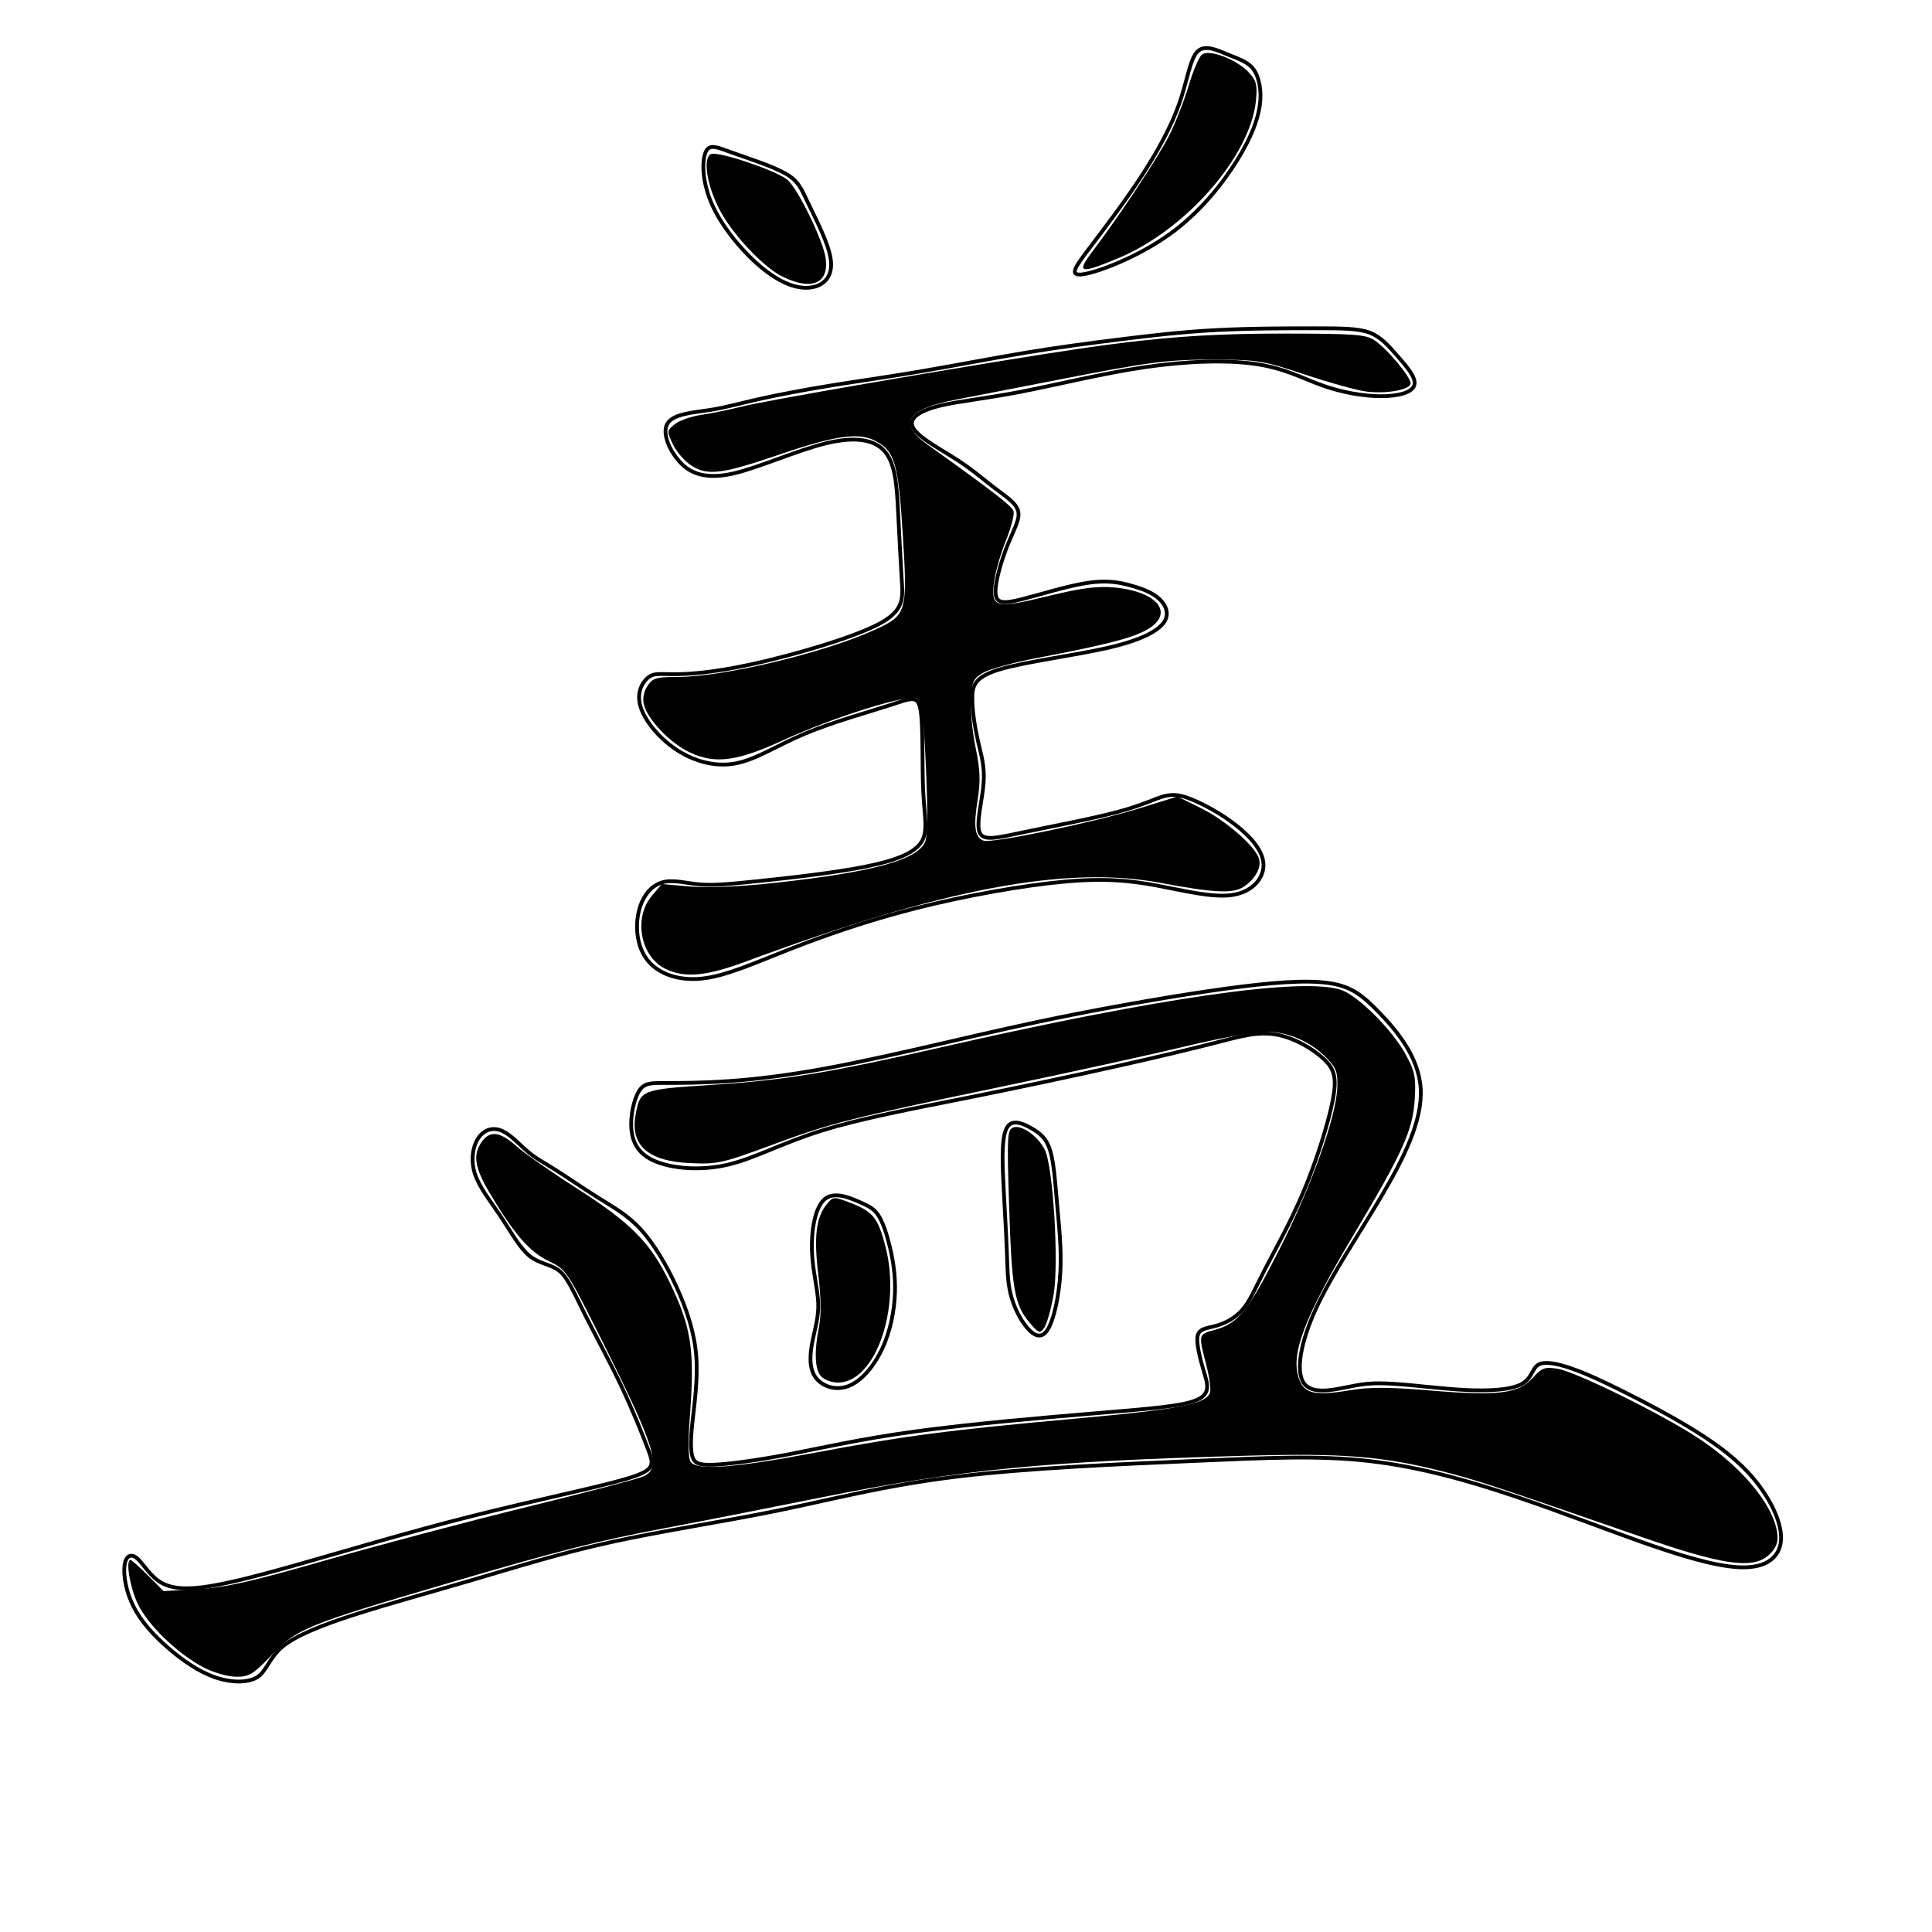
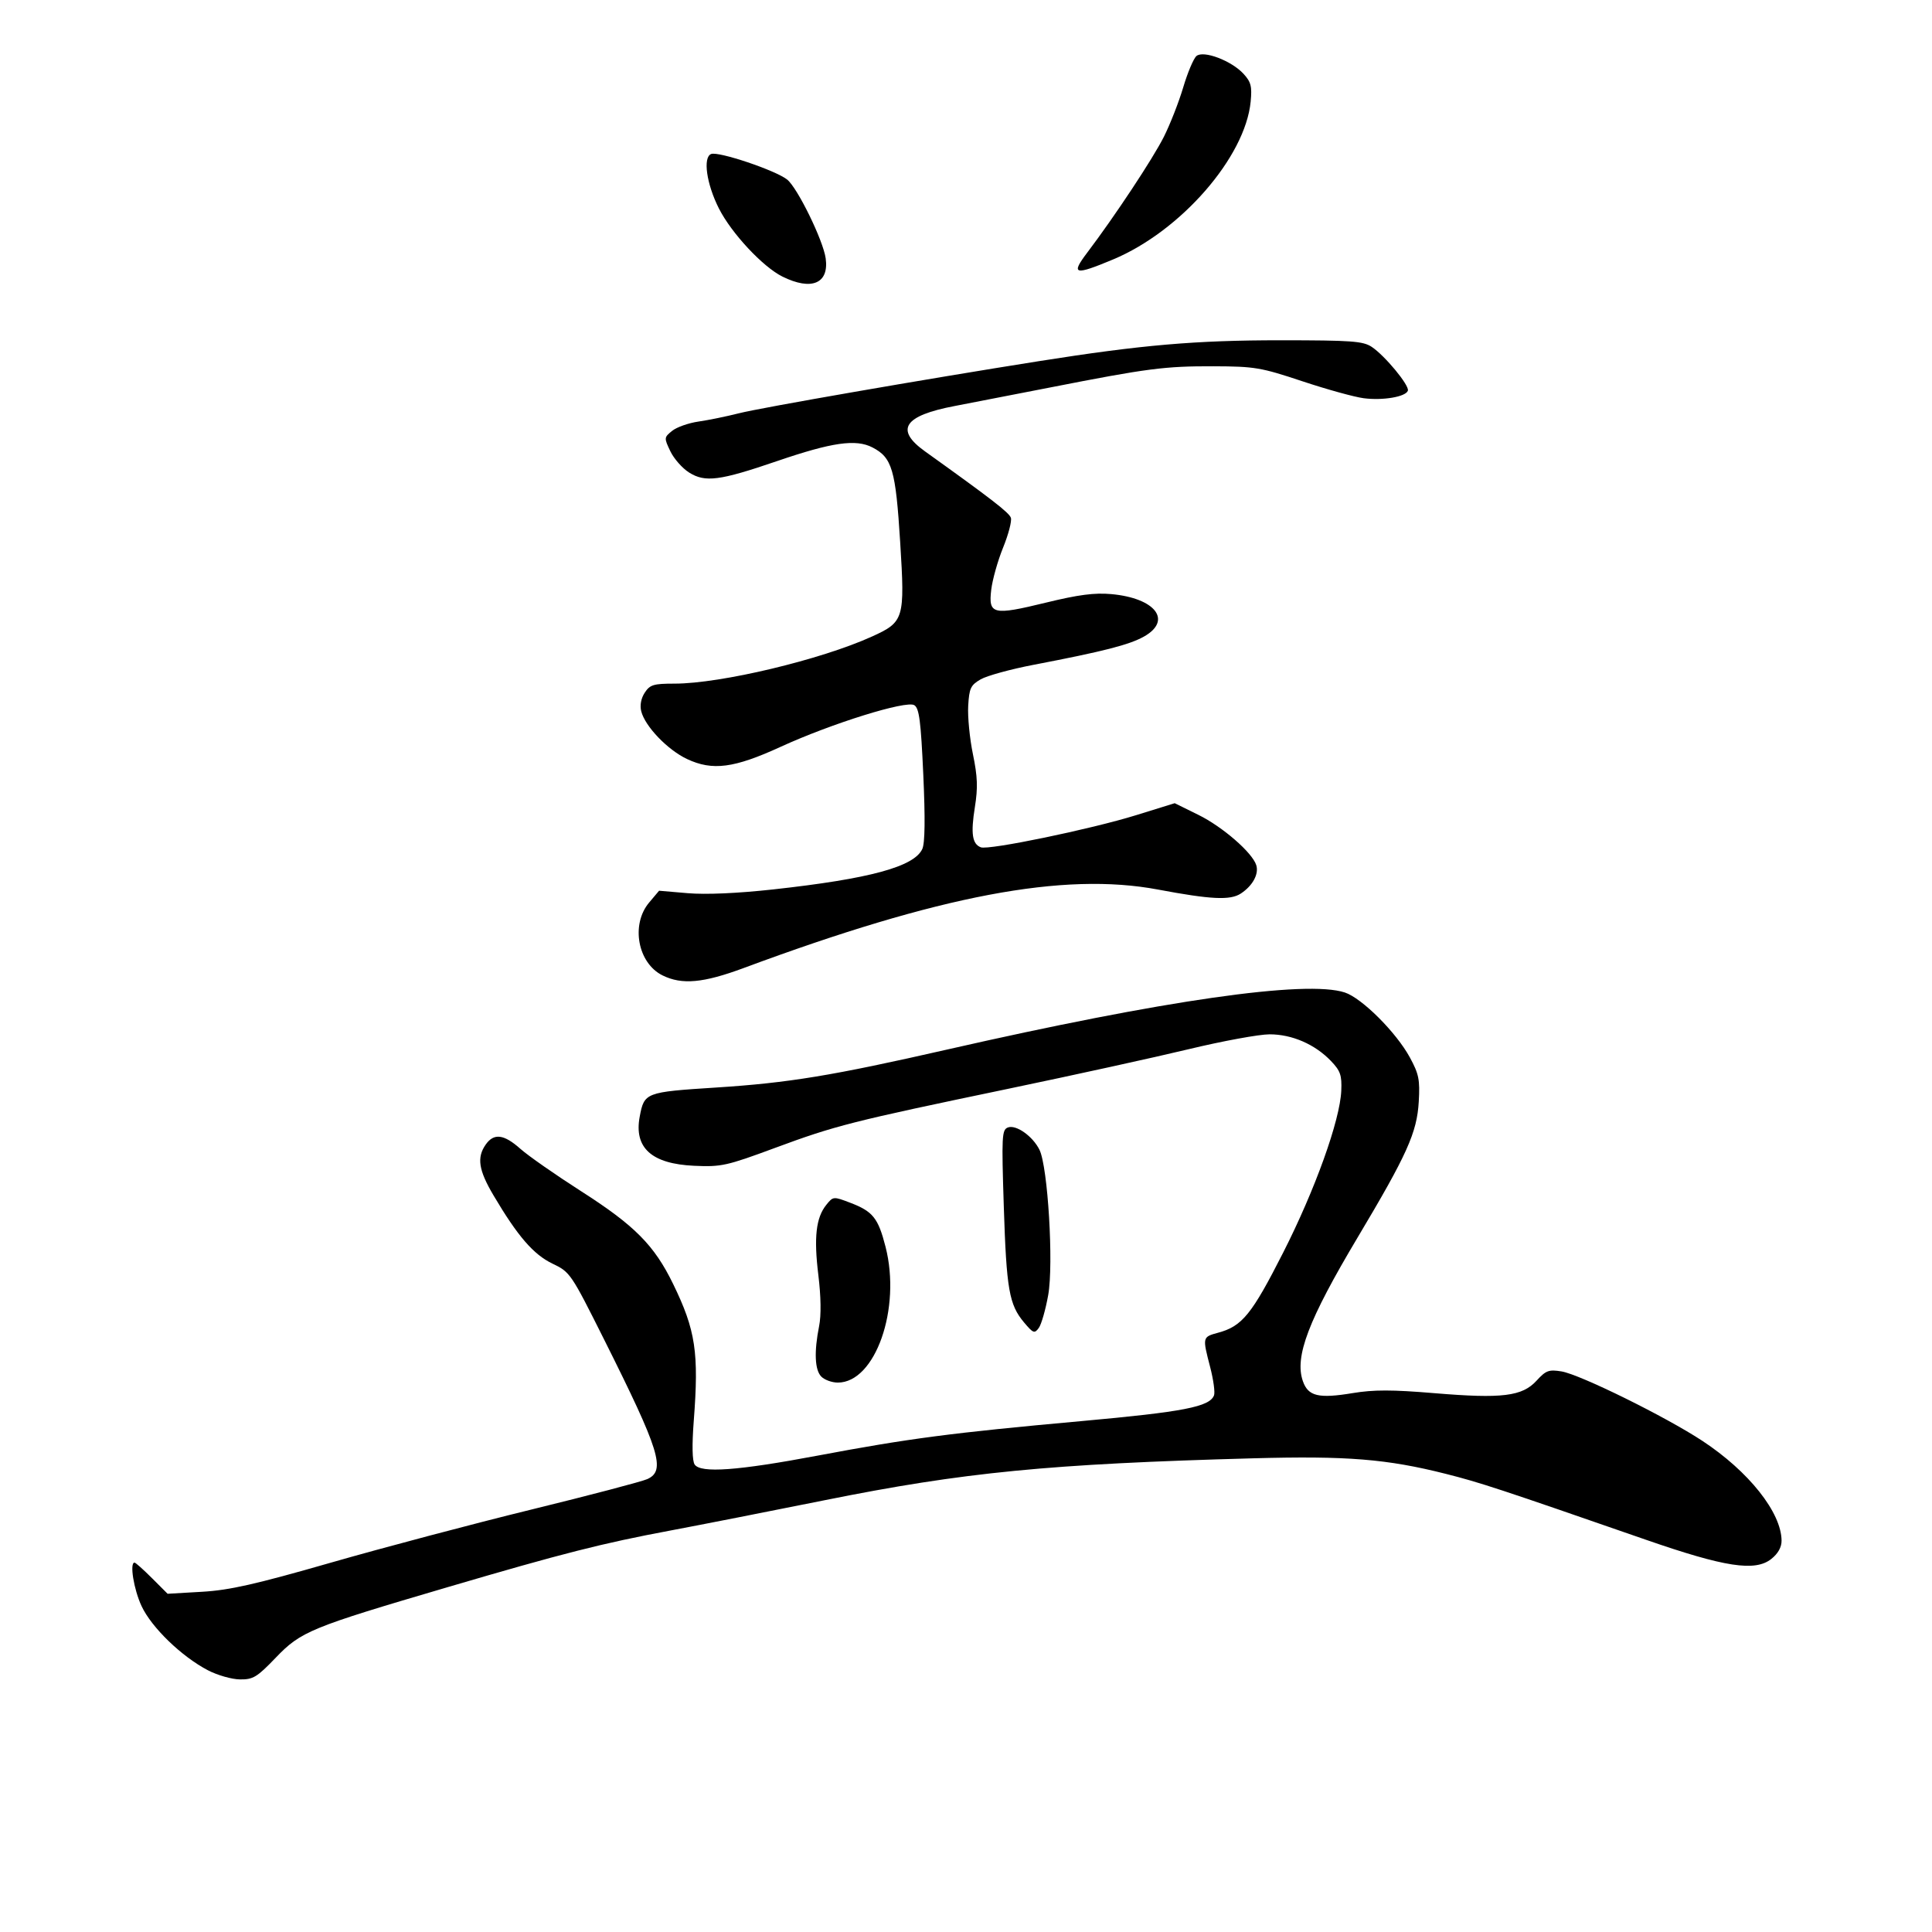
<svg xmlns="http://www.w3.org/2000/svg" width="512" height="512" viewBox="0 0 512 512" version="1.1" id="svg8">
  <defs id="defs2">
    </defs>
  <g id="layer1" transform="translate(0,-161.5333)" />
-   <path style="fill:none;stroke:#000000;stroke-width:1px;stroke-linecap:butt;stroke-linejoin:miter;stroke-opacity:1" d="M 187,40.333 C 186,42.666 186,48.332 188.834,54.5 191.668,60.668 197.333,67.333 202.38,71.348 207.428,75.362 211.667,76.667 215.001,76.166 218.334,75.666 220.668,73.332 220.204,69.069 219.74,64.806 216.333,58.333 214.333,54.166 212.333,50 211.666,47.999 208.168,46 204.669,44.001 198.334,42 194.167,40.5 190,39 188,38 187,40.333 Z" id="path21" />
-   <path style="fill:none;stroke:#000000;stroke-width:1px;stroke-linecap:butt;stroke-linejoin:miter;stroke-opacity:1" d="M 317.334,13.666 C 315.333,15.666 314.667,21.332 312.5,27.5 310.333,33.667 306.667,40.332 302.228,47.086 297.789,53.839 292.334,60.999 288.667,65.832 285.001,70.666 283.001,73.332 287.17,72.665 291.339,71.998 301.668,68 309.834,62.166 318,56.333 324.001,48.666 327.834,42.499 331.667,36.333 333.334,31.665 333.872,27.858 334.41,24.051 333.667,20.333 332.167,18.333 330.668,16.334 328.334,15.667 325.5,14.5 322.666,13.333 319.334,11.667 317.334,13.666 Z" id="path25" />
-   <path style="fill:none;stroke:#000000;stroke-width:1px;stroke-linecap:butt;stroke-linejoin:miter;stroke-opacity:1" d="M 176.834,112.333 C 175.333,115 177.666,120 180.677,122.961 183.687,125.922 188.001,127 194.695,125.396 201.389,123.791 211.335,119.333 218.834,117.5 226.334,115.667 231.668,116.333 234.5,119.666 237.333,122.998 237.667,128.999 238,135.5 238.333,142 238.667,148.999 238.98,153.816 239.293,158.634 239.667,161.999 232.332,165.667 224.997,169.334 210.001,173.666 199.334,176 188.667,178.333 182.334,178.667 178.501,178.667 174.667,178.667 173.334,178.334 171.834,179.5 170.333,180.667 168.667,183.332 169.668,187 170.668,190.669 174.333,195.333 179,198.5 183.667,201.667 189.334,203.334 194.834,202.333 200.334,201.333 205.668,197.666 213.167,194.5 220.666,191.334 230.335,188.666 236.001,186.833 241.668,184.999 243.335,183.999 244.001,188.496 244.667,192.992 244.333,202.999 244.667,209.833 245,216.666 246,220.333 244.167,223.166 242.334,226 237.668,227.999 229.333,229.667 220.998,231.334 209.001,232.667 201.001,233.5 193.001,234.333 189.001,234.667 185.487,234.379 181.972,234.092 178.334,233 175.501,233.833 172.667,234.666 170.334,237.332 169.333,241.323 168.332,245.314 168.667,250.666 171.501,254.333 174.335,258.001 179.667,260 186,259.333 192.334,258.666 199.668,255.333 209,251.667 218.333,248 229.668,244 242.805,240.672 255.942,237.344 271.001,234.666 281.834,233.667 292.667,232.667 299.334,233.333 306.5,234.667 313.666,236 321.334,238 326.667,237.166 332.001,236.333 335.001,232.666 334.834,229 334.668,225.334 331.333,221.667 327.5,218.667 323.667,215.667 319.334,213.334 316.167,212 313.001,210.667 311.001,210.333 308.5,211 306,211.667 303.001,213.333 296.166,215.167 289.33,217.001 278.668,219 271.501,220.5 264.334,222 260.668,223 259.625,220.653 258.582,218.306 260.334,211.999 260.667,207.499 261,203 260,199.999 259.167,196.333 258.333,192.667 257.667,188.333 257.667,184.999 257.667,181.666 258.334,179.332 265.143,177.336 271.952,175.339 285.001,173.667 293.668,171.666 302.334,169.666 306.668,167.333 308.36,165.06 310.052,162.787 309,160.333 307.167,158.667 305.334,157 302.667,156 299.667,155.167 296.667,154.333 293.334,153.667 288,154.5 282.666,155.333 275.335,157.666 270.668,158.833 266.001,160 264.001,160 263.834,157.165 263.668,154.329 265.334,148.665 267,144.499 268.667,140.333 270.334,137.666 269.834,135.5 269.335,133.334 266.667,131.667 263.74,129.44 260.814,127.212 258.667,125.333 255.833,123.333 253,121.333 250,119.667 247.167,117.833 244.333,116 241.667,114 241.667,112.166 241.668,110.332 244.334,108.666 249.166,107.5 253.998,106.334 261.001,105.667 270.618,103.804 280.235,101.941 292.001,99 303.173,97.338 314.344,95.677 325.334,95.333 333,96.5 340.667,97.667 345.334,100.334 350.5,102.167 355.667,104 361.334,105 366.001,105 370.667,105 374.335,104 374.834,102 375.334,100.001 372.667,97 370.333,94.333 368,91.667 366,89.333 363.001,88.167 360.001,87 355.334,87 348.167,87 340.999,87 331.001,87 321.834,87.5 312.667,88 304.334,89 296.498,89.979 288.661,90.957 280.668,92 272.019,93.432 263.371,94.864 252.334,97 243.501,98.5 234.667,100 227.334,101 220.167,102.167 213,103.333 206.001,104.666 200.834,105.833 195.667,107 192.335,108 188,108.667 183.666,109.333 178.334,109.667 176.834,112.333 Z" id="path29" />
-   <path style="fill:none;stroke:#000000;stroke-width:1px;stroke-linecap:butt;stroke-linejoin:miter;stroke-opacity:1" d="M 133.001,299.666 C 130.668,298.666 128.335,299.333 126.834,301.5 125.333,303.667 124.667,307.332 125.834,311 127.001,314.668 130,318.333 132.667,322.333 135.333,326.333 137.666,330.666 140.334,332.833 143.001,335 146.001,335 148.25,336.798 150.498,338.596 152.333,343 155,348.333 157.667,353.667 161.333,360.333 164.5,367 167.667,373.666 170.333,380.333 171.833,384.333 173.333,388.333 173.666,389.666 165.663,392 157.659,394.335 141.334,397.666 124.727,401.865 108.119,406.064 91.668,411 79.334,414.5 67.001,418 59.001,420 53.334,420.667 47.667,421.333 44.334,420.667 41.833,418.833 39.333,416.999 37.666,414 36.167,412.833 34.668,411.666 33.335,412.333 33.001,414.835 32.667,417.336 33.333,421.666 35.341,425.675 37.349,429.684 40.667,433.333 44.5,436.667 48.334,440 52.667,443 57.001,444.5 61.334,446 65.668,446 68.135,444.493 70.603,442.987 71.334,439.332 74.856,436.39 78.378,433.449 85.335,430.666 94.167,427.833 102.999,425 114.001,422 125.334,418.667 136.667,415.333 148.335,411.666 162,408.667 175.666,405.667 191.334,403.333 205.803,400.386 220.273,397.439 234.335,393.666 253.5,391.333 272.666,389 297.334,388 316.667,387.159 336,386.317 349.334,385.667 362.667,387.167 376,388.667 389.001,392.334 401.834,396.667 414.667,401 427.334,406 438,409.667 448.667,413.333 457.334,415.667 463.167,415.333 469.001,414.999 472.001,411.999 472.001,407.5 472.001,403.002 469,397 464.833,392 460.667,387 455.333,383 449.167,379.167 443,375.333 436,371.667 430.334,368.833 424.667,366 420.334,364 416.5,362.667 412.667,361.333 409.334,360.667 407.667,361.667 406,362.666 406,365.332 403.166,366.833 400.332,368.333 394.668,368.667 388.331,368.356 381.993,368.045 374.334,367 369.006,366.708 363.678,366.415 361.668,366.667 357.5,367.5 353.332,368.334 347.668,369.666 345.501,366.498 343.334,363.331 344.667,355.666 348.756,346.781 352.845,337.896 360.001,327.332 366,317.166 372,307 377.001,296.999 376.501,288.5 376.001,280.001 370,273 365.5,268.333 361,263.667 358,261.333 352,260.5 346.001,259.667 337.001,260.333 324.834,262 312.666,263.667 297.334,266.333 284.667,268.833 272,271.333 262.001,273.666 251.167,276.167 240.333,278.667 228.668,281.333 218.667,283.167 208.667,285 200.334,286 193.167,286.5 186,287 180.001,287 176.168,287 172.334,287 170.668,287 169.334,289.167 168,291.335 167,295.666 167.334,299.333 167.667,303 169.333,306 173.834,307.833 178.335,309.667 185.668,310.333 192.834,308.667 200,307 207.001,302.999 217.667,299.666 228.332,296.334 242.668,293.666 256.64,290.875 270.613,288.083 285.001,285 296.167,282.5 307.334,280 315.668,278 322.322,276.289 328.975,274.578 333.335,273.333 338.167,274.166 342.999,274.999 348,278 350.833,280.666 353.666,283.333 354.333,285.666 353.181,291.62 352.029,297.574 349,307.332 345.5,315.666 342,324 338.001,330.999 335.334,336.166 332.667,341.333 331.334,344.665 329.334,346.999 327.334,349.333 324.668,350.666 322.334,351.333 320,352 318.001,352 317.442,353.765 316.883,355.53 318,359.999 319,363.333 320,366.667 321,369.333 317.166,371 313.333,372.667 304.668,373.333 290.667,374.5 276.665,375.667 257.334,377.333 242.668,379.333 228.001,381.333 218.001,383.666 209.52,385.308 201.039,386.949 193.334,388 189.167,388.167 185,388.333 184,387.667 183.5,385.999 183,384.332 183,381.666 183.475,377.163 183.951,372.661 185,365.666 184.517,359.383 184.033,353.1 182,346.999 179.333,341.166 176.667,335.334 173.333,329.666 169.834,325.833 166.334,322 162.667,320 158.667,317.5 154.666,315 150.334,312 147.167,310 144,308 142,307 139.833,305.166 137.666,303.333 135.333,300.667 133.001,299.666 Z" id="path33" />
-   <path style="fill:none;stroke:#000000;stroke-width:1px;stroke-linecap:butt;stroke-linejoin:miter;stroke-opacity:1" d="M 218.5,317.833 C 216,319.999 215,325.999 215.167,331.333 215.333,336.667 216.666,341.333 216.833,345.166 217,348.999 216,351.999 215.334,355.333 214.667,358.667 214.333,362.332 216.001,364.833 217.668,367.334 221.334,368.667 224.834,367.333 228.334,366 231.668,361.999 233.834,357.333 236,352.667 237,347.332 237.171,342.693 237.342,338.054 236.667,333.999 235.833,330.5 235,327 234,323.999 232.834,322.167 231.667,320.334 230.334,319.667 227.667,318.5 224.999,317.333 221,315.667 218.5,317.833 Z" id="path37" />
-   <path style="fill:none;stroke:#000000;stroke-width:1px;stroke-linecap:butt;stroke-linejoin:miter;stroke-opacity:1" d="M 266.667,299.166 C 265.333,301.999 265.667,308.999 265.999,315.323 266.332,321.647 266.667,327.332 266.833,331.833 267,336.333 267,339.666 267.833,343 268.667,346.334 270.333,349.666 272.167,351.833 274.001,354 276,355 277.667,352.333 279.333,349.667 280.667,343.332 281,337.166 281.333,331 280.667,324.999 280.167,319.333 279.667,313.667 279.333,308.332 278.334,305 277.334,301.667 275.667,300.333 273.334,299 271,297.667 268,296.334 266.667,299.166 Z" id="path41" />
  <path d="M 207.355,73.299 C 202.16,70.728 193.847,61.816 190.522,55.254 187.229,48.755 186.222,41.673 188.469,40.81 190.421,40.061 205.468,45.118 208.587,47.572 211.318,49.72 218.154,63.686 218.817,68.471 219.74,75.145 215.063,77.115 207.355,73.299 Z" id="path45" />
-   <path d="M 289.5,66.65 C 296.85,56.941 306.927,41.714 309.85,35.9 311.509,32.6 313.822,26.69 314.989,22.766 316.156,18.842 317.735,15.114 318.497,14.482 320.369,12.928 327.757,15.728 330.955,19.203 332.936,21.355 333.241,22.537 332.854,26.559 331.441,41.272 314.357,60.885 296.415,68.395 286.154,72.69 285.124,72.43 289.5,66.65 Z" id="path47" />
-   <path d="M 176.294,256.727 C 169.708,253.481 167.822,243.256 172.732,237.42 L 175.369,234.286 182.982,234.937 C 187.76,235.345 196.183,234.974 205.596,233.94 231.183,231.131 242.992,227.925 245.133,223.209 245.835,221.662 245.919,215.156 245.388,203.506 244.74,189.286 244.306,185.929 243.007,185.112 240.895,183.785 221.115,189.946 207.596,196.142 195.227,201.812 189.532,202.555 182.783,199.383 177.615,196.954 171.646,190.729 170.64,186.719 170.245,185.145 170.597,183.283 171.573,181.794 172.955,179.685 173.897,179.4 179.488,179.4 191.701,179.4 218.241,173.07 231.761,166.933 240.307,163.053 240.534,162.296 239.264,141.909 238.066,122.677 237.136,119.506 231.902,116.8 227.527,114.537 221.199,115.445 206.645,120.425 191.416,125.635 187.591,126.134 183.333,123.461 181.538,122.335 179.296,119.79 178.349,117.805 176.667,114.278 176.678,114.157 178.826,112.417 180.035,111.439 183.177,110.328 185.81,109.95 188.442,109.572 193.275,108.582 196.551,107.751 202.414,106.262 245.774,98.73 276.096,93.933 303.238,89.639 317.565,88.402 340.096,88.408 358.864,88.412 361.93,88.635 364.224,90.157 367.724,92.479 374.263,100.398 373.808,101.763 373.266,103.388 367.19,104.427 362.096,103.765 359.621,103.444 352.295,101.417 345.817,99.261 334.852,95.611 333.227,95.338 322.317,95.301 309.403,95.257 304.809,95.852 279.096,100.898 269.471,102.787 258.058,105.004 253.734,105.825 240.212,108.391 237.79,112.085 245.848,117.855 263.554,130.534 268.157,134.095 268.602,135.46 268.881,136.318 267.953,139.867 266.54,143.346 265.126,146.825 263.711,151.851 263.396,154.514 262.617,161.089 263.806,161.37 277.873,157.94 286.508,155.834 290.784,155.275 295.21,155.677 306.915,156.738 311.469,162.664 303.86,166.932 299.967,169.116 293.138,170.863 274.596,174.418 268.546,175.578 262.246,177.308 260.596,178.264 257.943,179.799 257.56,180.613 257.29,185.287 257.123,188.194 257.686,193.96 258.542,198.099 259.774,204.06 259.882,206.975 259.062,212.114 257.94,219.133 258.348,221.899 260.633,222.776 262.733,223.582 289.782,217.984 301.808,214.255 L 312.021,211.089 318.308,214.187 C 324.705,217.339 332.571,224.173 333.625,227.492 334.375,229.856 332.685,232.967 329.528,235.036 326.738,236.864 321.649,236.618 307.596,233.975 282.572,229.268 249.71,235.49 197.805,254.764 187.068,258.751 181.442,259.265 176.294,256.727 Z" id="path49" />
+   <path d="M 288.086,67.004 C 295.436,57.294 305.513,42.067 308.436,36.254 310.095,32.954 312.408,27.043 313.575,23.12 314.742,19.196 316.321,15.468 317.083,14.835 318.955,13.282 326.343,16.082 329.541,19.557 331.522,21.708 331.827,22.89 331.44,26.913 330.027,41.625 312.943,61.238 295.001,68.748 284.739,73.043 283.71,72.783 288.086,67.004 Z" id="path47" />
+   <path d="M 175.587,258.495 C 169.001,255.249 167.115,245.024 172.025,239.188 L 174.662,236.054 182.275,236.705 C 187.053,237.113 195.476,236.742 204.889,235.708 230.476,232.898 242.285,229.693 244.426,224.976 245.127,223.43 245.212,216.924 244.681,205.274 244.033,191.054 243.599,187.697 242.299,186.88 240.188,185.553 220.408,191.714 206.889,197.91 194.519,203.579 188.825,204.323 182.076,201.151 176.908,198.722 170.939,192.497 169.932,188.486 169.537,186.913 169.89,185.051 170.866,183.562 172.248,181.453 173.19,181.168 178.781,181.168 190.994,181.168 217.534,174.838 231.054,168.701 239.6,164.821 239.827,164.064 238.557,143.677 237.358,124.445 236.429,121.274 231.195,118.568 226.82,116.305 220.492,117.213 205.938,122.193 190.709,127.403 186.884,127.901 182.626,125.229 180.831,124.103 178.588,121.558 177.642,119.573 175.96,116.045 175.97,115.925 178.119,114.185 179.327,113.206 182.47,112.096 185.102,111.718 187.735,111.34 192.568,110.35 195.844,109.519 201.707,108.03 245.067,100.498 275.389,95.701 302.531,91.407 316.857,90.17 339.389,90.176 358.156,90.18 361.223,90.402 363.517,91.924 367.017,94.247 373.556,102.165 373.101,103.531 372.559,105.156 366.483,106.194 361.389,105.533 358.914,105.212 351.588,103.185 345.11,101.029 334.145,97.379 332.52,97.105 321.61,97.068 308.696,97.025 304.102,97.62 278.389,102.666 268.764,104.555 257.351,106.772 253.027,107.593 239.505,110.159 237.083,113.853 245.141,119.623 262.847,132.302 267.45,135.863 267.895,137.228 268.174,138.086 267.246,141.634 265.833,145.113 264.419,148.593 263.004,153.618 262.689,156.282 261.91,162.857 263.099,163.138 277.166,159.707 285.801,157.601 290.077,157.043 294.503,157.444 306.208,158.506 310.762,164.432 303.153,168.7 299.26,170.884 292.431,172.63 273.889,176.185 267.839,177.345 261.539,179.076 259.889,180.031 257.236,181.567 256.853,182.381 256.583,187.055 256.415,189.962 256.978,195.728 257.835,199.867 259.067,205.828 259.175,208.743 258.354,213.881 257.233,220.901 257.641,223.667 259.926,224.544 262.026,225.35 289.075,219.752 301.101,216.023 L 311.314,212.856 317.601,215.955 C 323.998,219.107 331.864,225.94 332.918,229.26 333.668,231.624 331.978,234.735 328.821,236.804 326.031,238.632 320.942,238.386 306.889,235.742 281.865,231.036 249.003,237.258 197.098,256.532 186.361,260.519 180.735,261.032 175.587,258.495 Z" id="path49" />
  <path d="" id="path51" />
-   <path d="M 54.045,441.936 C 47.068,438.3 39.09,430.584 36.453,424.92 34.383,420.474 33.242,413.4 34.596,413.4 34.871,413.4 36.954,415.258 39.225,417.529 L 43.355,421.659 52.475,421.131 C 59.774,420.709 66.589,419.169 86.596,413.421 100.346,409.47 124.264,403.135 139.748,399.342 155.232,395.549 169.069,391.914 170.498,391.263 175.435,389.013 173.83,383.834 159.036,354.28 150.253,336.736 150.029,336.407 145.359,334.172 140.322,331.762 136.134,326.914 129.715,316.063 125.77,309.394 125.256,306.044 127.652,302.623 129.823,299.524 132.467,299.846 136.843,303.741 138.907,305.578 146.159,310.64 152.958,314.991 167.159,324.076 172.328,329.29 177.334,339.577 183.3,351.839 184.184,357.72 182.789,375.9 182.303,382.246 182.389,386.448 183.027,387.4 184.603,389.753 194.401,389.044 215.678,385.038 239.799,380.495 251.148,379.009 285.378,375.913 312.663,373.445 319.499,372.119 320.669,369.069 320.969,368.287 320.513,364.939 319.655,361.629 317.568,353.575 317.556,353.625 321.846,352.451 328.146,350.726 330.699,347.571 338.978,331.273 347.458,314.578 354.054,296.208 354.39,288.347 354.566,284.233 354.168,283.086 351.656,280.464 347.42,276.042 341.34,273.4 335.397,273.4 332.61,273.4 322.965,275.172 313.963,277.337 304.961,279.503 283.421,284.229 266.096,287.841 224.55,296.502 220.352,297.567 204.279,303.519 191.482,308.258 190.098,308.564 182.913,308.239 171.623,307.728 166.918,303.489 168.469,295.225 169.671,288.819 169.977,288.702 188.64,287.505 207.97,286.265 219.461,284.375 250.096,277.398 307.404,264.346 345.115,258.941 355.335,262.314 359.868,263.81 368.95,272.879 372.562,279.516 374.955,283.913 375.262,285.432 374.926,291.234 374.45,299.457 371.846,305.239 358.673,327.322 345.658,349.139 341.962,358.849 344.213,365.308 345.612,369.32 348.366,369.98 357.437,368.476 362.98,367.558 367.867,367.563 379.096,368.499 397.036,369.996 402.347,369.343 406.153,365.176 408.619,362.476 409.397,362.187 412.748,362.731 417.619,363.521 440.363,374.735 450.096,381.144 462.385,389.237 471.012,400.108 471.074,407.577 471.088,409.32 470.135,411.017 468.346,412.437 464.061,415.836 456.058,414.61 435.137,407.347 396.071,393.786 391.22,392.188 382.096,389.88 366.524,385.941 355.88,385.08 331.096,385.758 277.005,387.237 254.373,389.447 217.596,396.844 202.746,399.831 184.296,403.456 176.596,404.9 158.476,408.298 148.055,410.947 117.596,419.9 81.242,430.585 78.707,431.624 72.021,438.591 67.048,443.773 66.023,444.395 62.521,444.353 60.362,444.328 56.548,443.24 54.045,441.936 Z" id="path53" />
+   <path d="M 55.106,442.643 C 48.129,439.007 40.151,431.291 37.514,425.627 35.443,421.182 34.303,414.107 35.656,414.107 35.931,414.107 38.015,415.965 40.286,418.237 L 44.415,422.366 53.536,421.838 C 60.835,421.416 67.65,419.876 87.656,414.128 101.406,410.177 125.325,403.842 140.809,400.049 156.292,396.256 170.13,392.621 171.559,391.97 176.496,389.72 174.89,384.541 160.096,354.988 151.314,337.443 151.09,337.114 146.419,334.879 141.383,332.469 137.194,327.621 130.775,316.77 126.83,310.102 126.316,306.751 128.713,303.33 130.883,300.231 133.528,300.553 137.903,304.448 139.968,306.285 147.219,311.348 154.019,315.698 168.219,324.783 173.389,329.998 178.395,340.285 184.361,352.546 185.244,358.427 183.85,376.607 183.363,382.953 183.45,387.155 184.088,388.107 185.664,390.46 195.462,389.751 216.738,385.745 240.859,381.202 252.209,379.717 286.439,376.62 313.724,374.152 320.559,372.826 321.73,369.776 322.03,368.994 321.574,365.647 320.716,362.337 318.629,354.283 318.617,354.332 322.906,353.158 329.207,351.434 331.759,348.278 340.038,331.98 348.519,315.285 355.115,296.915 355.451,289.055 355.626,284.94 355.229,283.793 352.717,281.171 348.481,276.749 342.401,274.107 336.458,274.107 333.671,274.107 324.026,275.879 315.024,278.044 306.022,280.21 284.481,284.936 267.156,288.548 225.61,297.209 221.412,298.274 205.339,304.226 192.542,308.965 191.159,309.271 183.974,308.946 172.684,308.435 167.979,304.196 169.529,295.932 170.731,289.526 171.037,289.409 189.7,288.212 209.031,286.972 220.522,285.082 251.156,278.105 308.464,265.053 346.176,259.648 356.396,263.021 360.928,264.517 370.011,273.586 373.623,280.223 376.016,284.62 376.323,286.139 375.987,291.941 375.511,300.164 372.907,305.946 359.734,328.029 346.719,349.847 343.023,359.556 345.274,366.015 346.673,370.027 349.427,370.687 358.498,369.184 364.041,368.265 368.928,368.27 380.156,369.207 398.096,370.703 403.408,370.05 407.213,365.884 409.68,363.183 410.458,362.894 413.808,363.438 418.679,364.229 441.424,375.442 451.156,381.851 463.445,389.944 472.073,400.815 472.134,408.285 472.149,410.027 471.196,411.724 469.406,413.144 465.122,416.543 457.119,415.317 436.197,408.054 397.132,394.493 392.281,392.895 383.156,390.587 367.584,386.648 356.941,385.787 332.156,386.465 278.065,387.944 255.434,390.154 218.656,397.552 203.806,400.538 185.356,404.163 177.656,405.607 159.536,409.005 149.115,411.654 118.656,420.607 82.303,431.292 79.768,432.332 73.082,439.299 68.109,444.481 67.084,445.102 63.582,445.061 61.423,445.035 57.609,443.947 55.106,442.643 Z" id="path53" />
  <path d="M 217.667,364.829 C 215.922,363.084 215.711,358.271 217.078,351.4 217.644,348.558 217.567,343.585 216.87,337.9 215.646,327.917 216.243,322.675 218.99,319.283 220.801,317.045 220.865,317.04 225.335,318.747 231.326,321.035 232.722,322.779 234.68,330.423 238.87,346.779 231.973,366.4 222.032,366.4 220.496,366.4 218.531,365.693 217.667,364.829 Z" id="path55" />
-   <path d="M 272.816,350.48 C 268.838,345.752 268.136,341.738 267.428,319.679 266.831,301.054 266.917,299.406 268.516,298.792 270.676,297.963 275.12,301.11 276.892,304.723 279.116,309.258 280.662,335.023 279.2,343.202 278.51,347.064 277.386,350.988 276.703,351.922 275.572,353.469 275.223,353.34 272.816,350.48 Z" id="path57" />
+   <path d="M 271.402,350.48 C 267.424,345.752 266.722,341.738 266.014,319.679 265.417,301.054 265.503,299.406 267.102,298.792 269.262,297.963 273.706,301.11 275.478,304.723 277.702,309.258 279.248,335.023 277.786,343.202 277.096,347.064 275.972,350.988 275.289,351.922 274.158,353.469 273.809,353.34 271.402,350.48 Z" id="path57" />
</svg>
